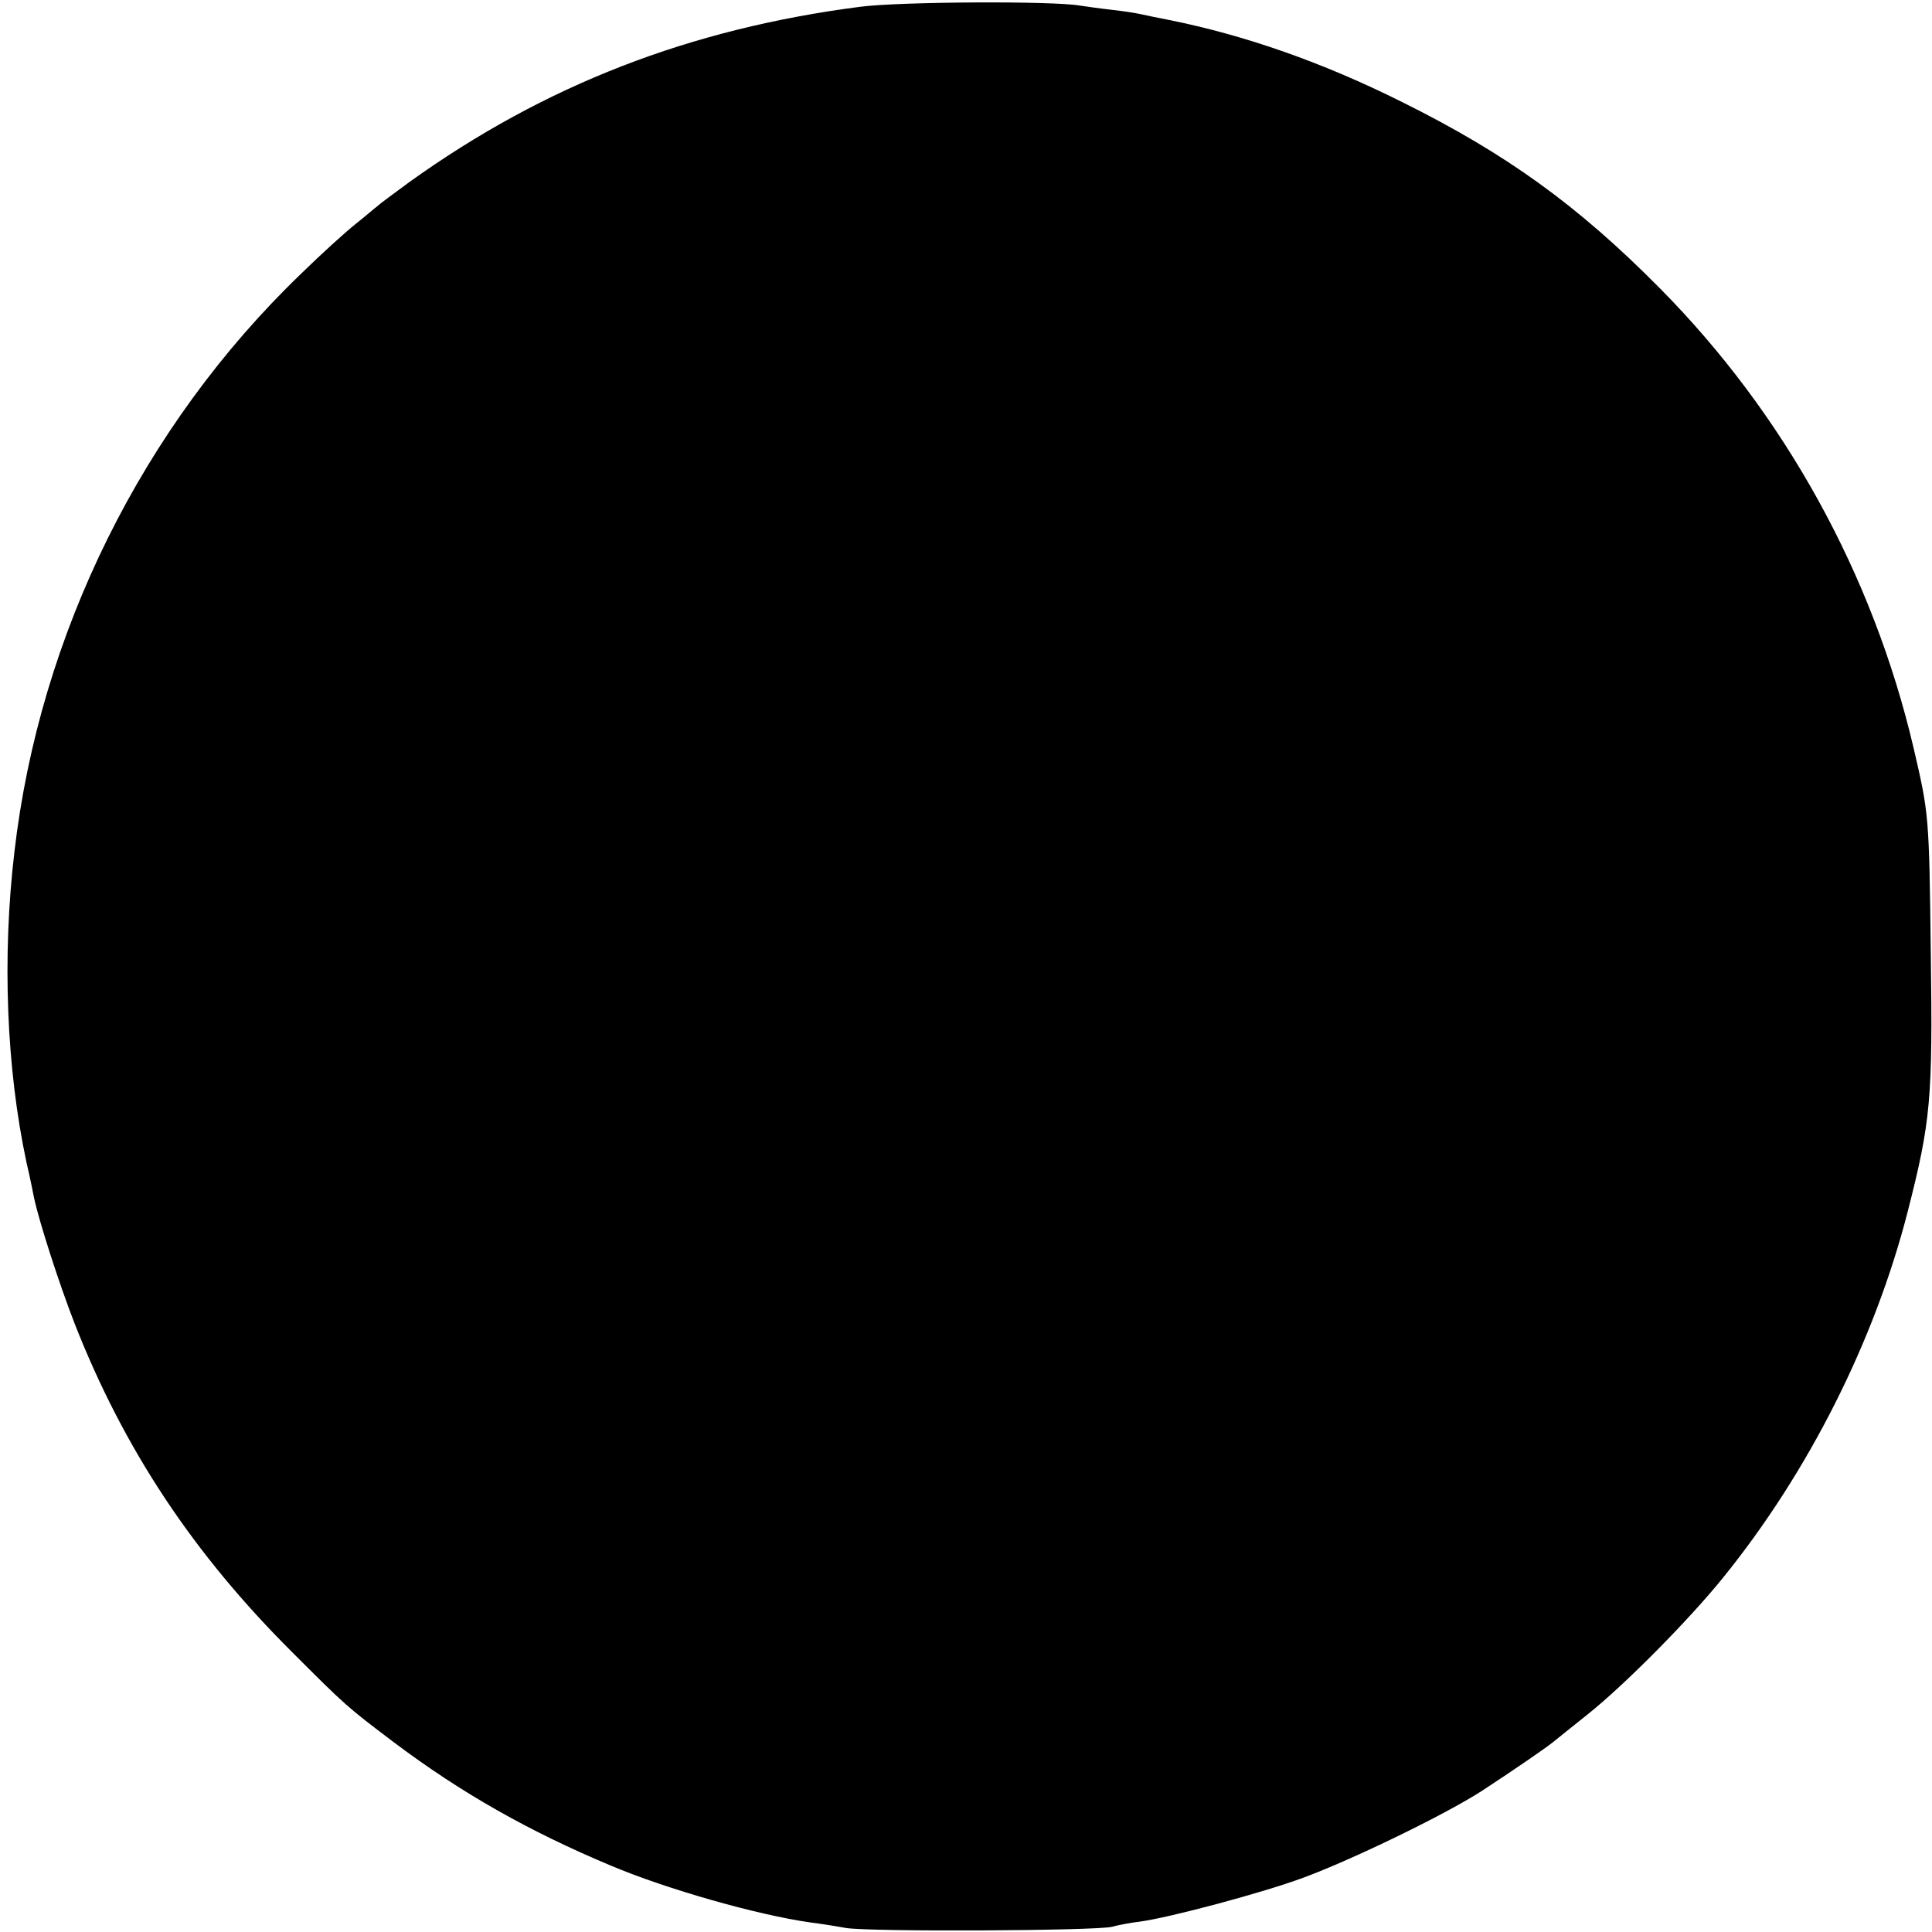
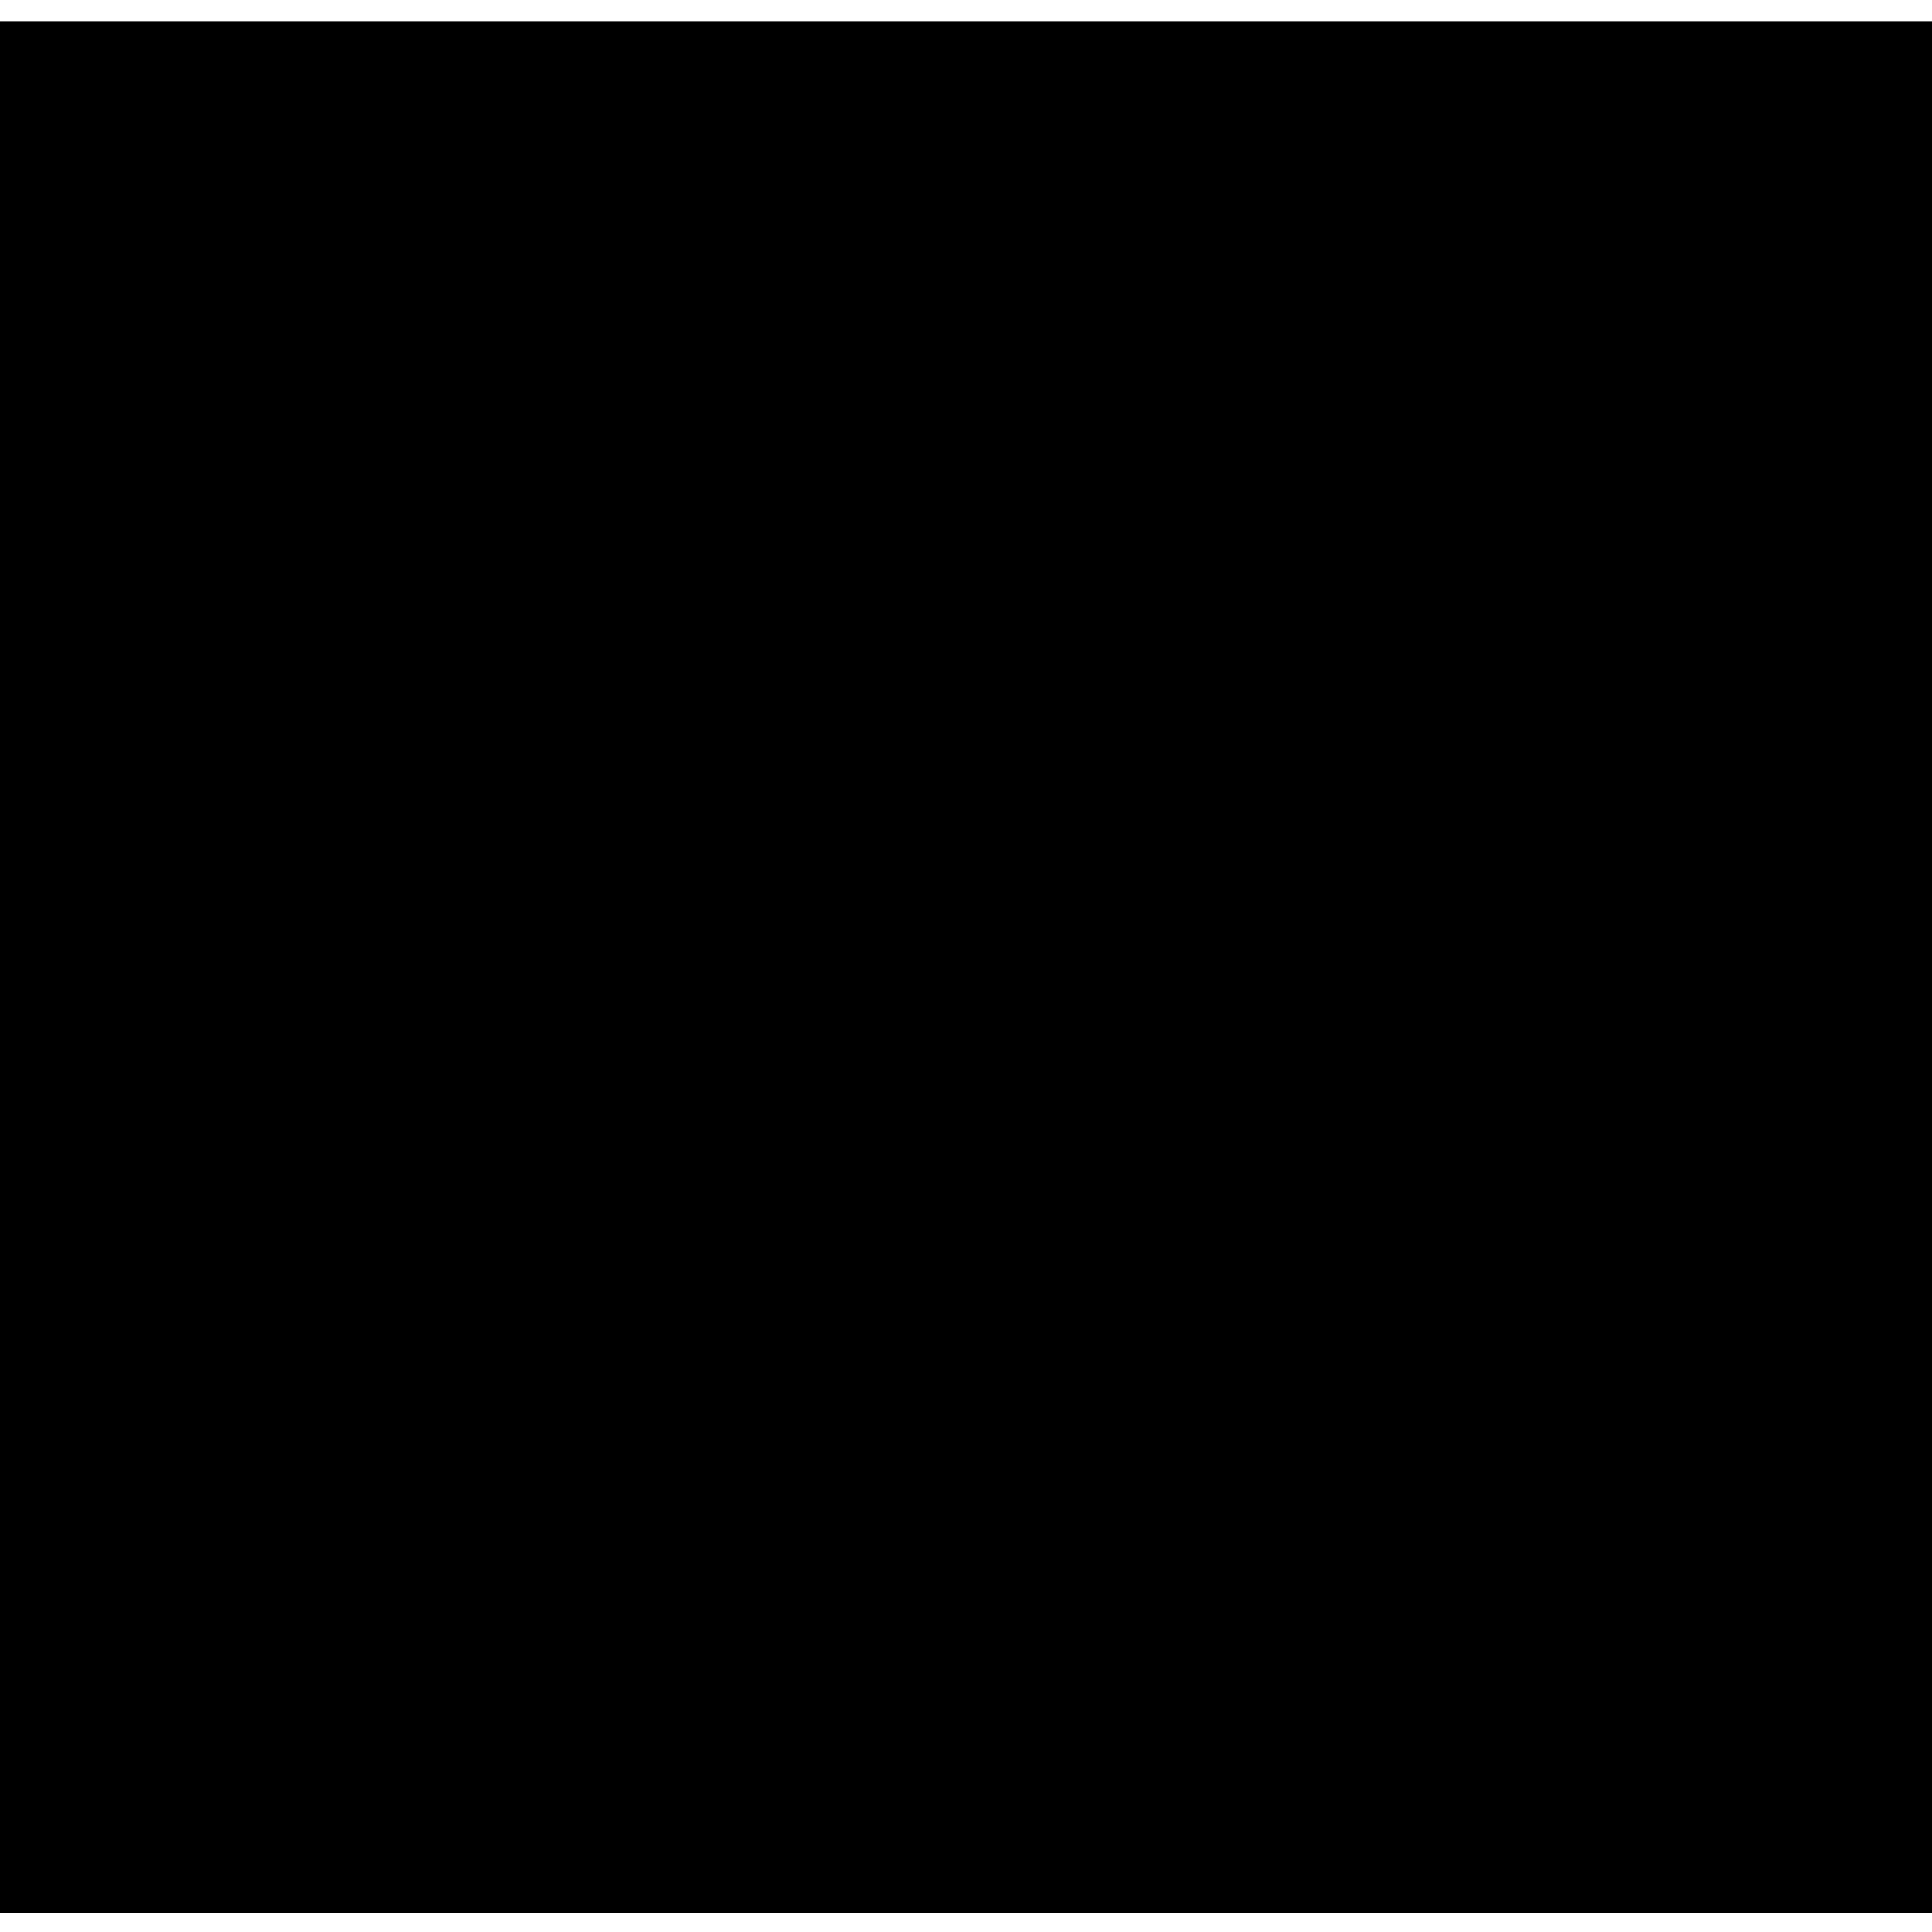
- <svg xmlns="http://www.w3.org/2000/svg" version="1.0" width="483pt" height="483pt" viewBox="0 0 483 483" preserveAspectRatio="xMidYMid meet">
-   <g transform="translate(0,483) scale(0.1,-0.1)" fill="#000000" stroke="none">
-     <path d="M2150 4813 c-425 -55 -787 -195 -1125 -437 -38 -28 -75 -55 -81 -61 -7 -5 -31 -26 -55 -45 -24 -19 -86 -75 -137 -125 -395 -380 -653 -900 -716 -1445 -31 -263 -20 -540 30 -775 9 -38 17 -79 19 -89 13 -61 63 -216 102 -316 123 -313 296 -574 543 -820 135 -135 136 -136 255 -226 169 -127 337 -222 542 -308 140 -59 365 -123 498 -142 17 -2 57 -8 90 -14 66 -10 625 -7 665 3 14 4 45 10 70 13 74 10 307 72 409 110 122 45 355 158 446 217 81 53 161 108 178 122 7 6 45 36 86 69 93 74 254 237 338 341 214 264 379 592 462 915 58 227 63 282 58 645 -4 349 -5 351 -43 515 -102 435 -323 835 -635 1150 -205 207 -384 336 -644 465 -198 99 -393 167 -582 205 -27 5 -59 12 -73 15 -14 3 -47 8 -75 11 -27 3 -61 8 -75 10 -66 12 -452 10 -550 -3z" />
+ <svg xmlns="http://www.w3.org/2000/svg" version="1.0" width="1004pt" height="1004pt" viewBox="0 0 1004 1004" preserveAspectRatio="xMidYMid meet">
+   <g transform="translate(0,1004) scale(0.1,-0.1)" fill="#000000" stroke="none">
+     <path d="M0 5015 l0 -4915 5020 0 5020 0 0 4915 0 4915 -5020 0 -5020 0 0 -4915z" />
  </g>
</svg>
